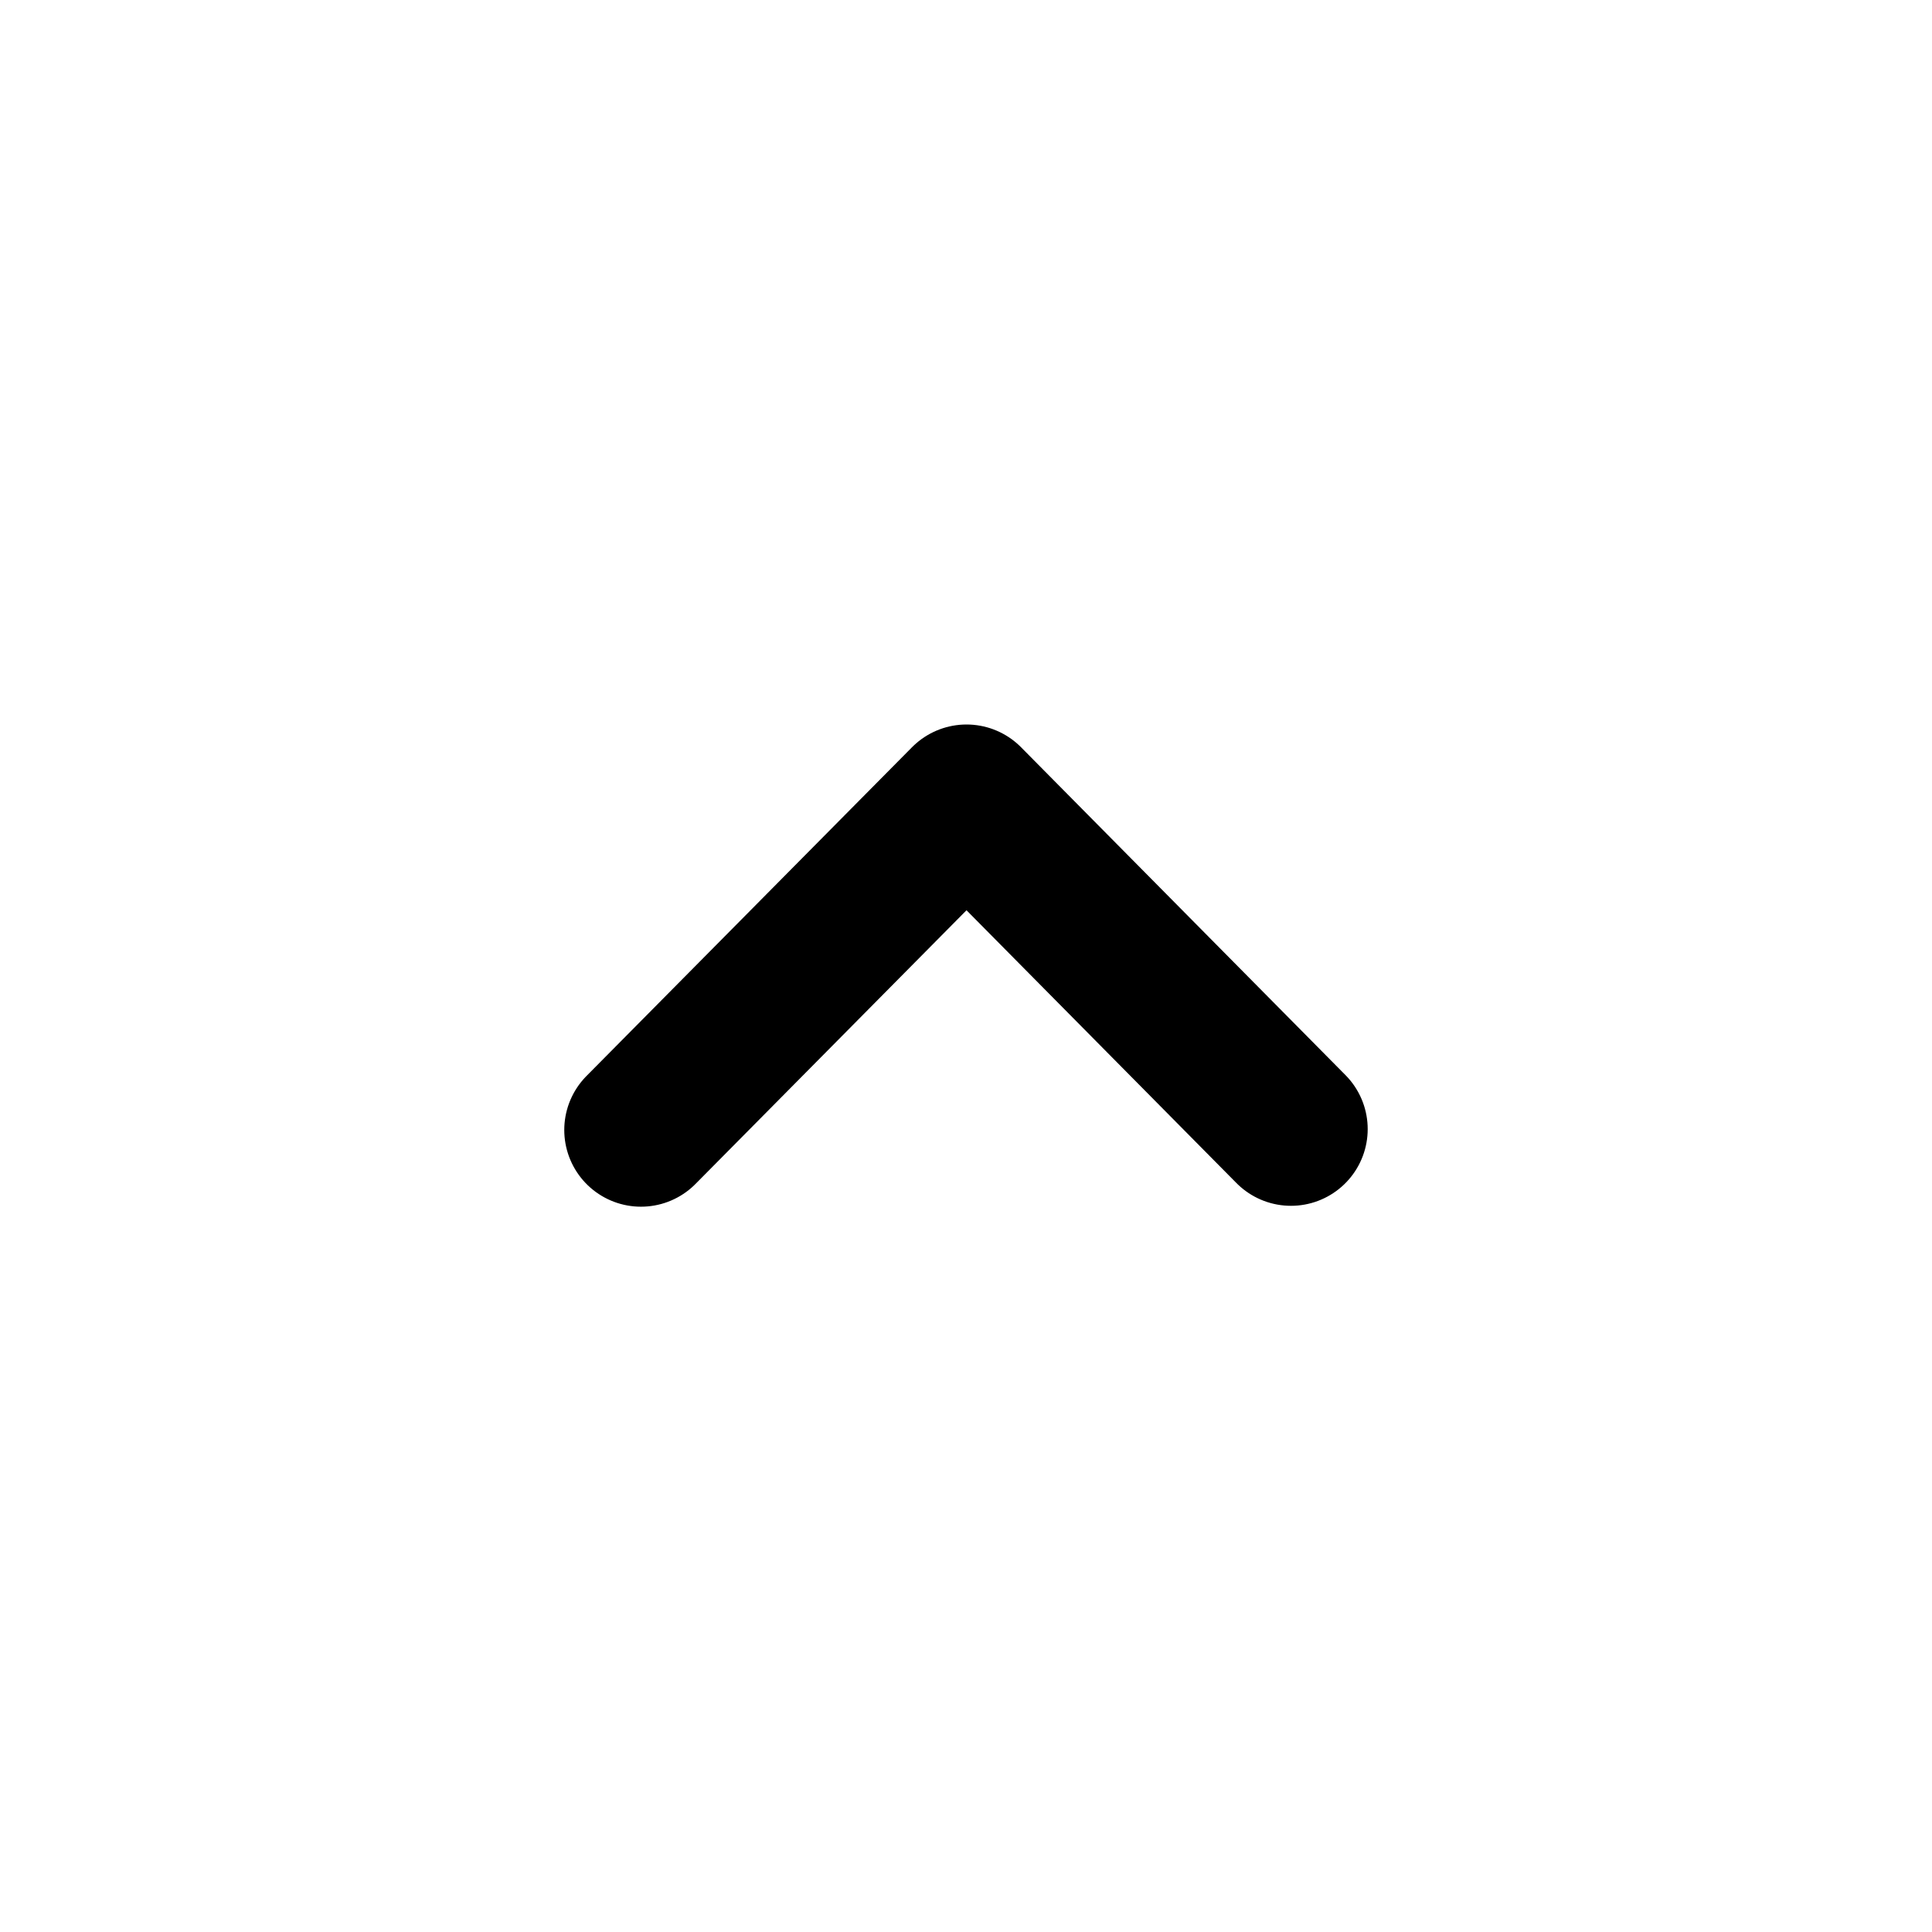
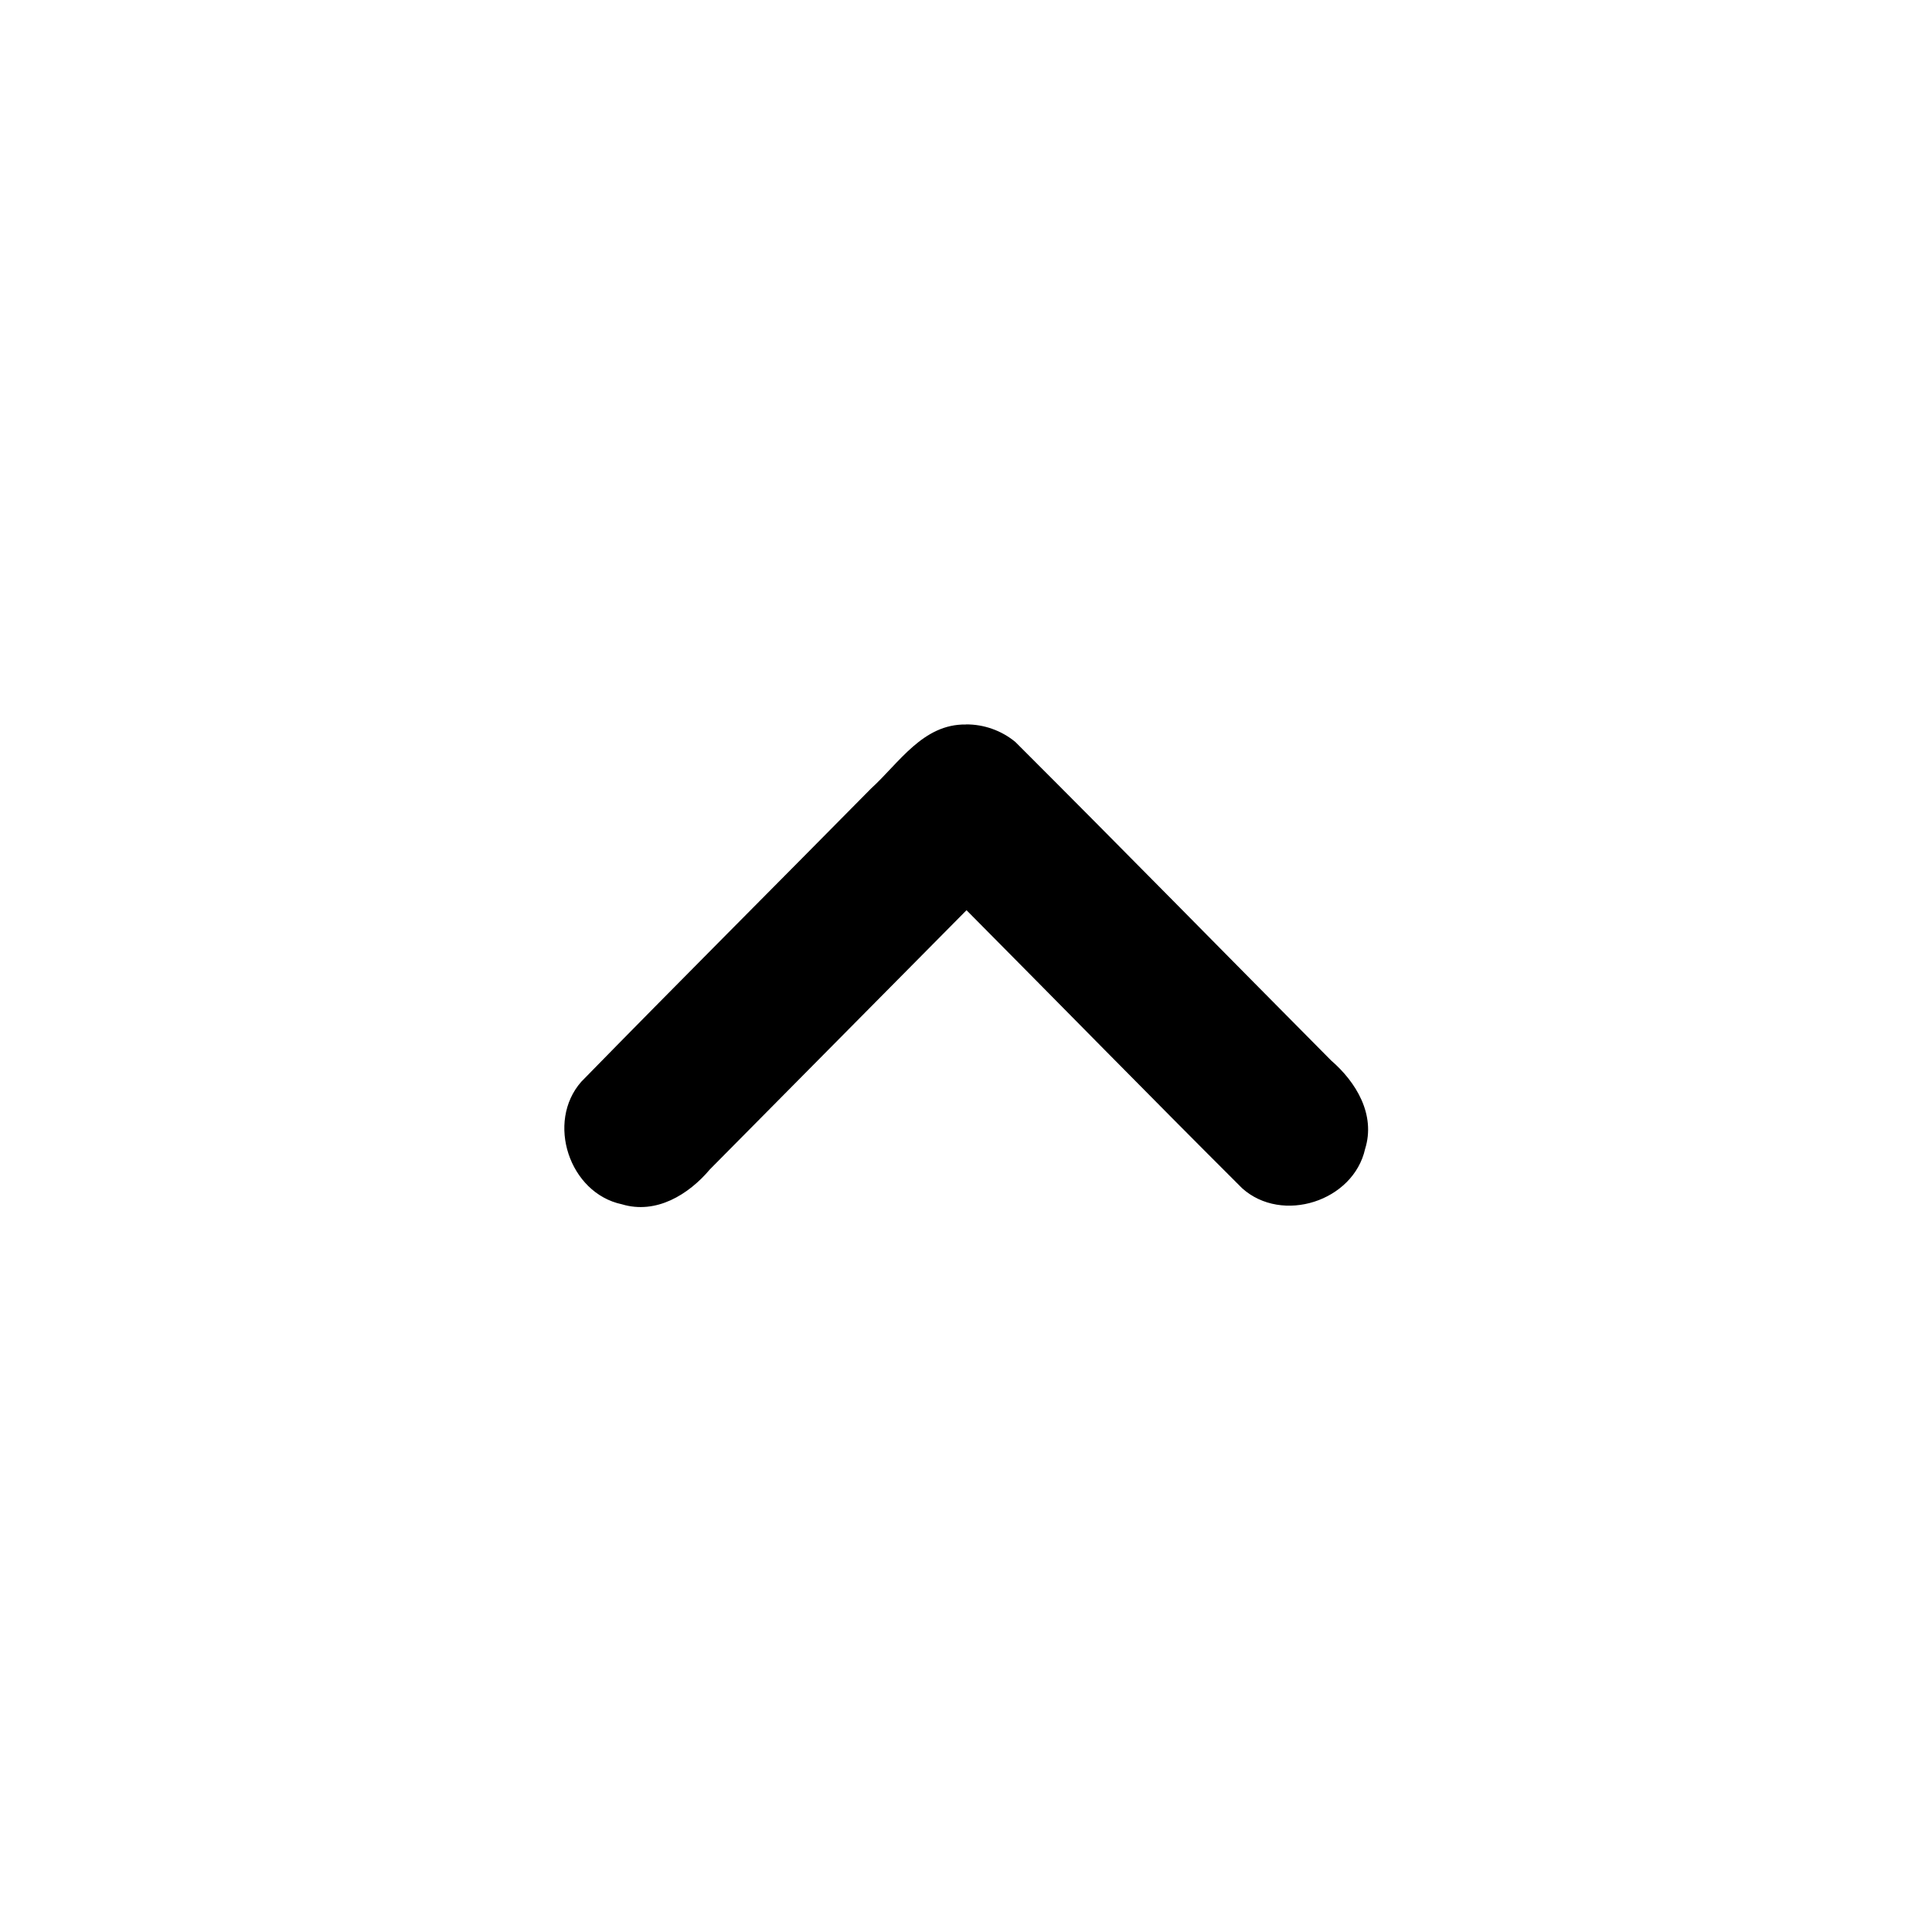
<svg xmlns="http://www.w3.org/2000/svg" height="48" width="48" version="1.1" viewBox="0 0 48 48">
-   <path stroke-linejoin="round" d="m15.925 28.074 8.088-8.168l8.061 8.146" stroke="#000000" stroke-linecap="round" stroke-width="3.812" fill="none" />
+   <path style="color-rendering:auto;text-decoration-color:#000000;color:#000000;shape-rendering:auto;solid-color:#000000;text-decoration-line:none;fill:#000000;mix-blend-mode:normal;block-progression:tb;text-indent:0;image-rendering:auto;white-space:normal;text-decoration-style:solid;isolation:auto;text-transform:none" d="m23.996 18c-1.066-0.015-1.653 0.95-2.354 1.59-2.397 2.43-4.813 4.843-7.199 7.284-0.884 1.002-0.3 2.769 1.007 3.046 0.852 0.257 1.658-0.239 2.189-0.869 2.125-2.146 4.249-4.291 6.374-6.437 2.284 2.3 4.551 4.618 6.846 6.906 0.992 0.895 2.766 0.328 3.057-0.976 0.266-0.85-0.222-1.66-0.847-2.199-2.616-2.635-5.215-5.288-7.843-7.911-0.342-0.284-0.785-0.441-1.23-0.436z" />
</svg>
